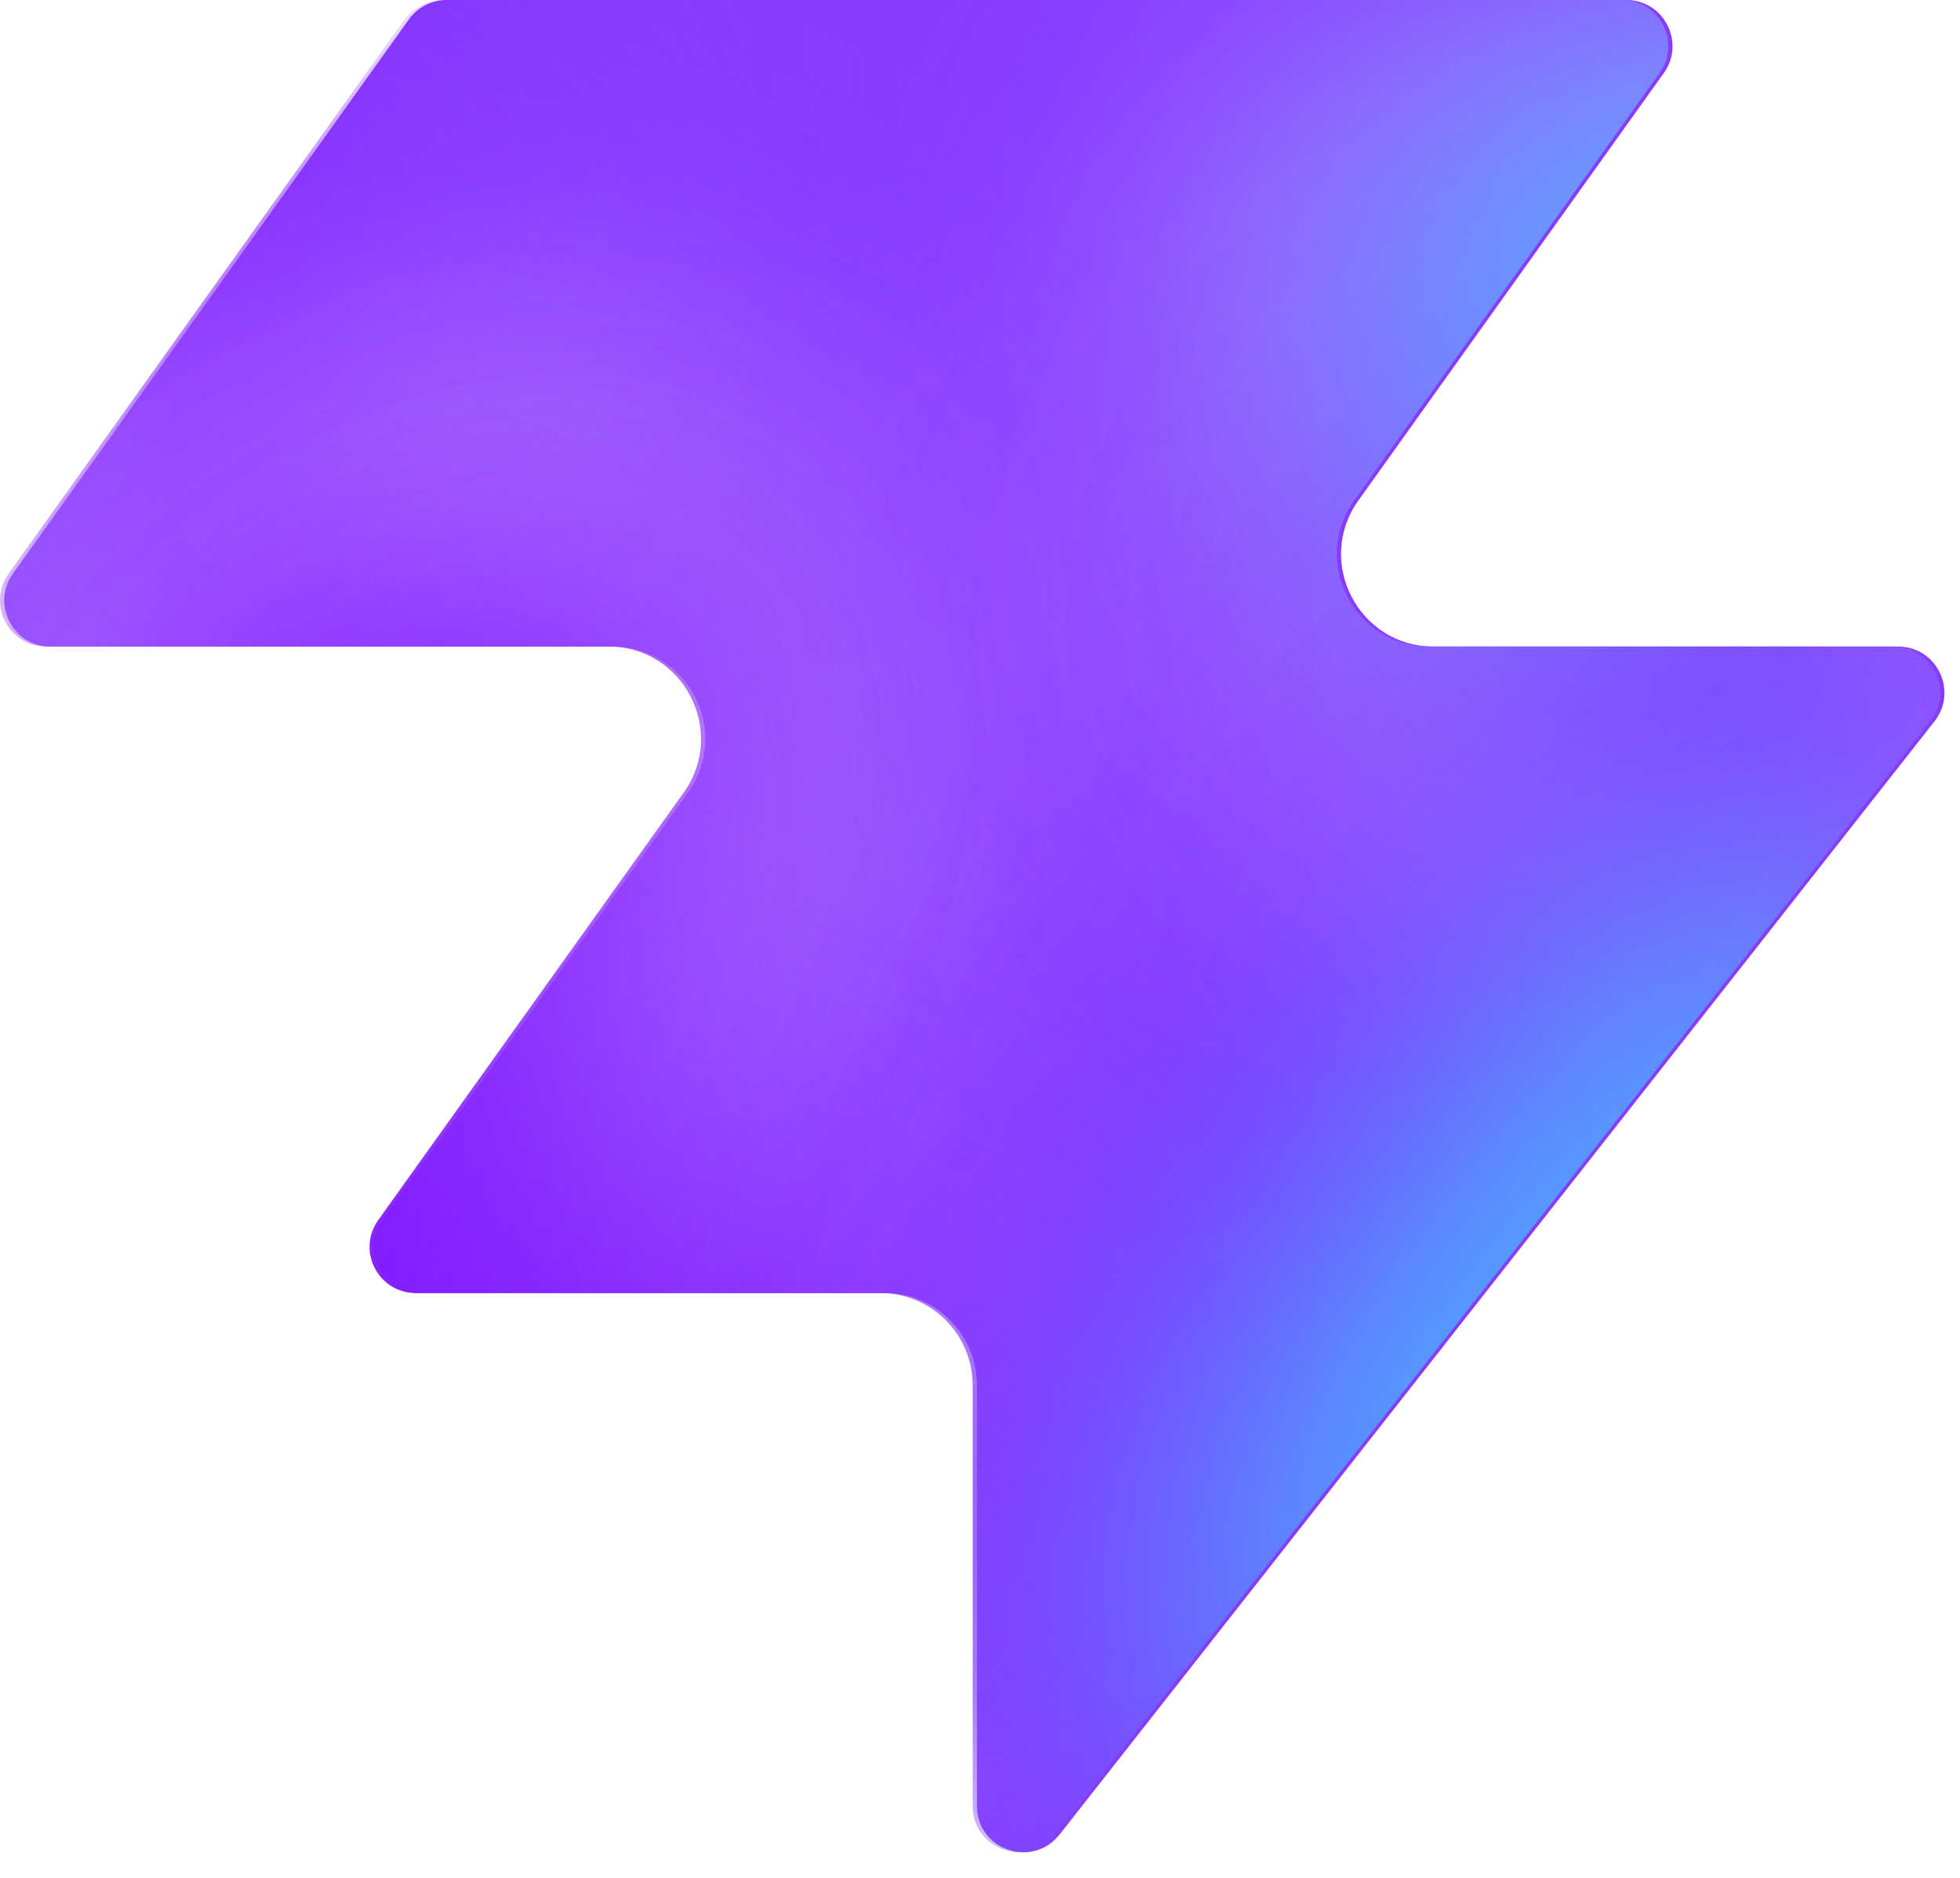
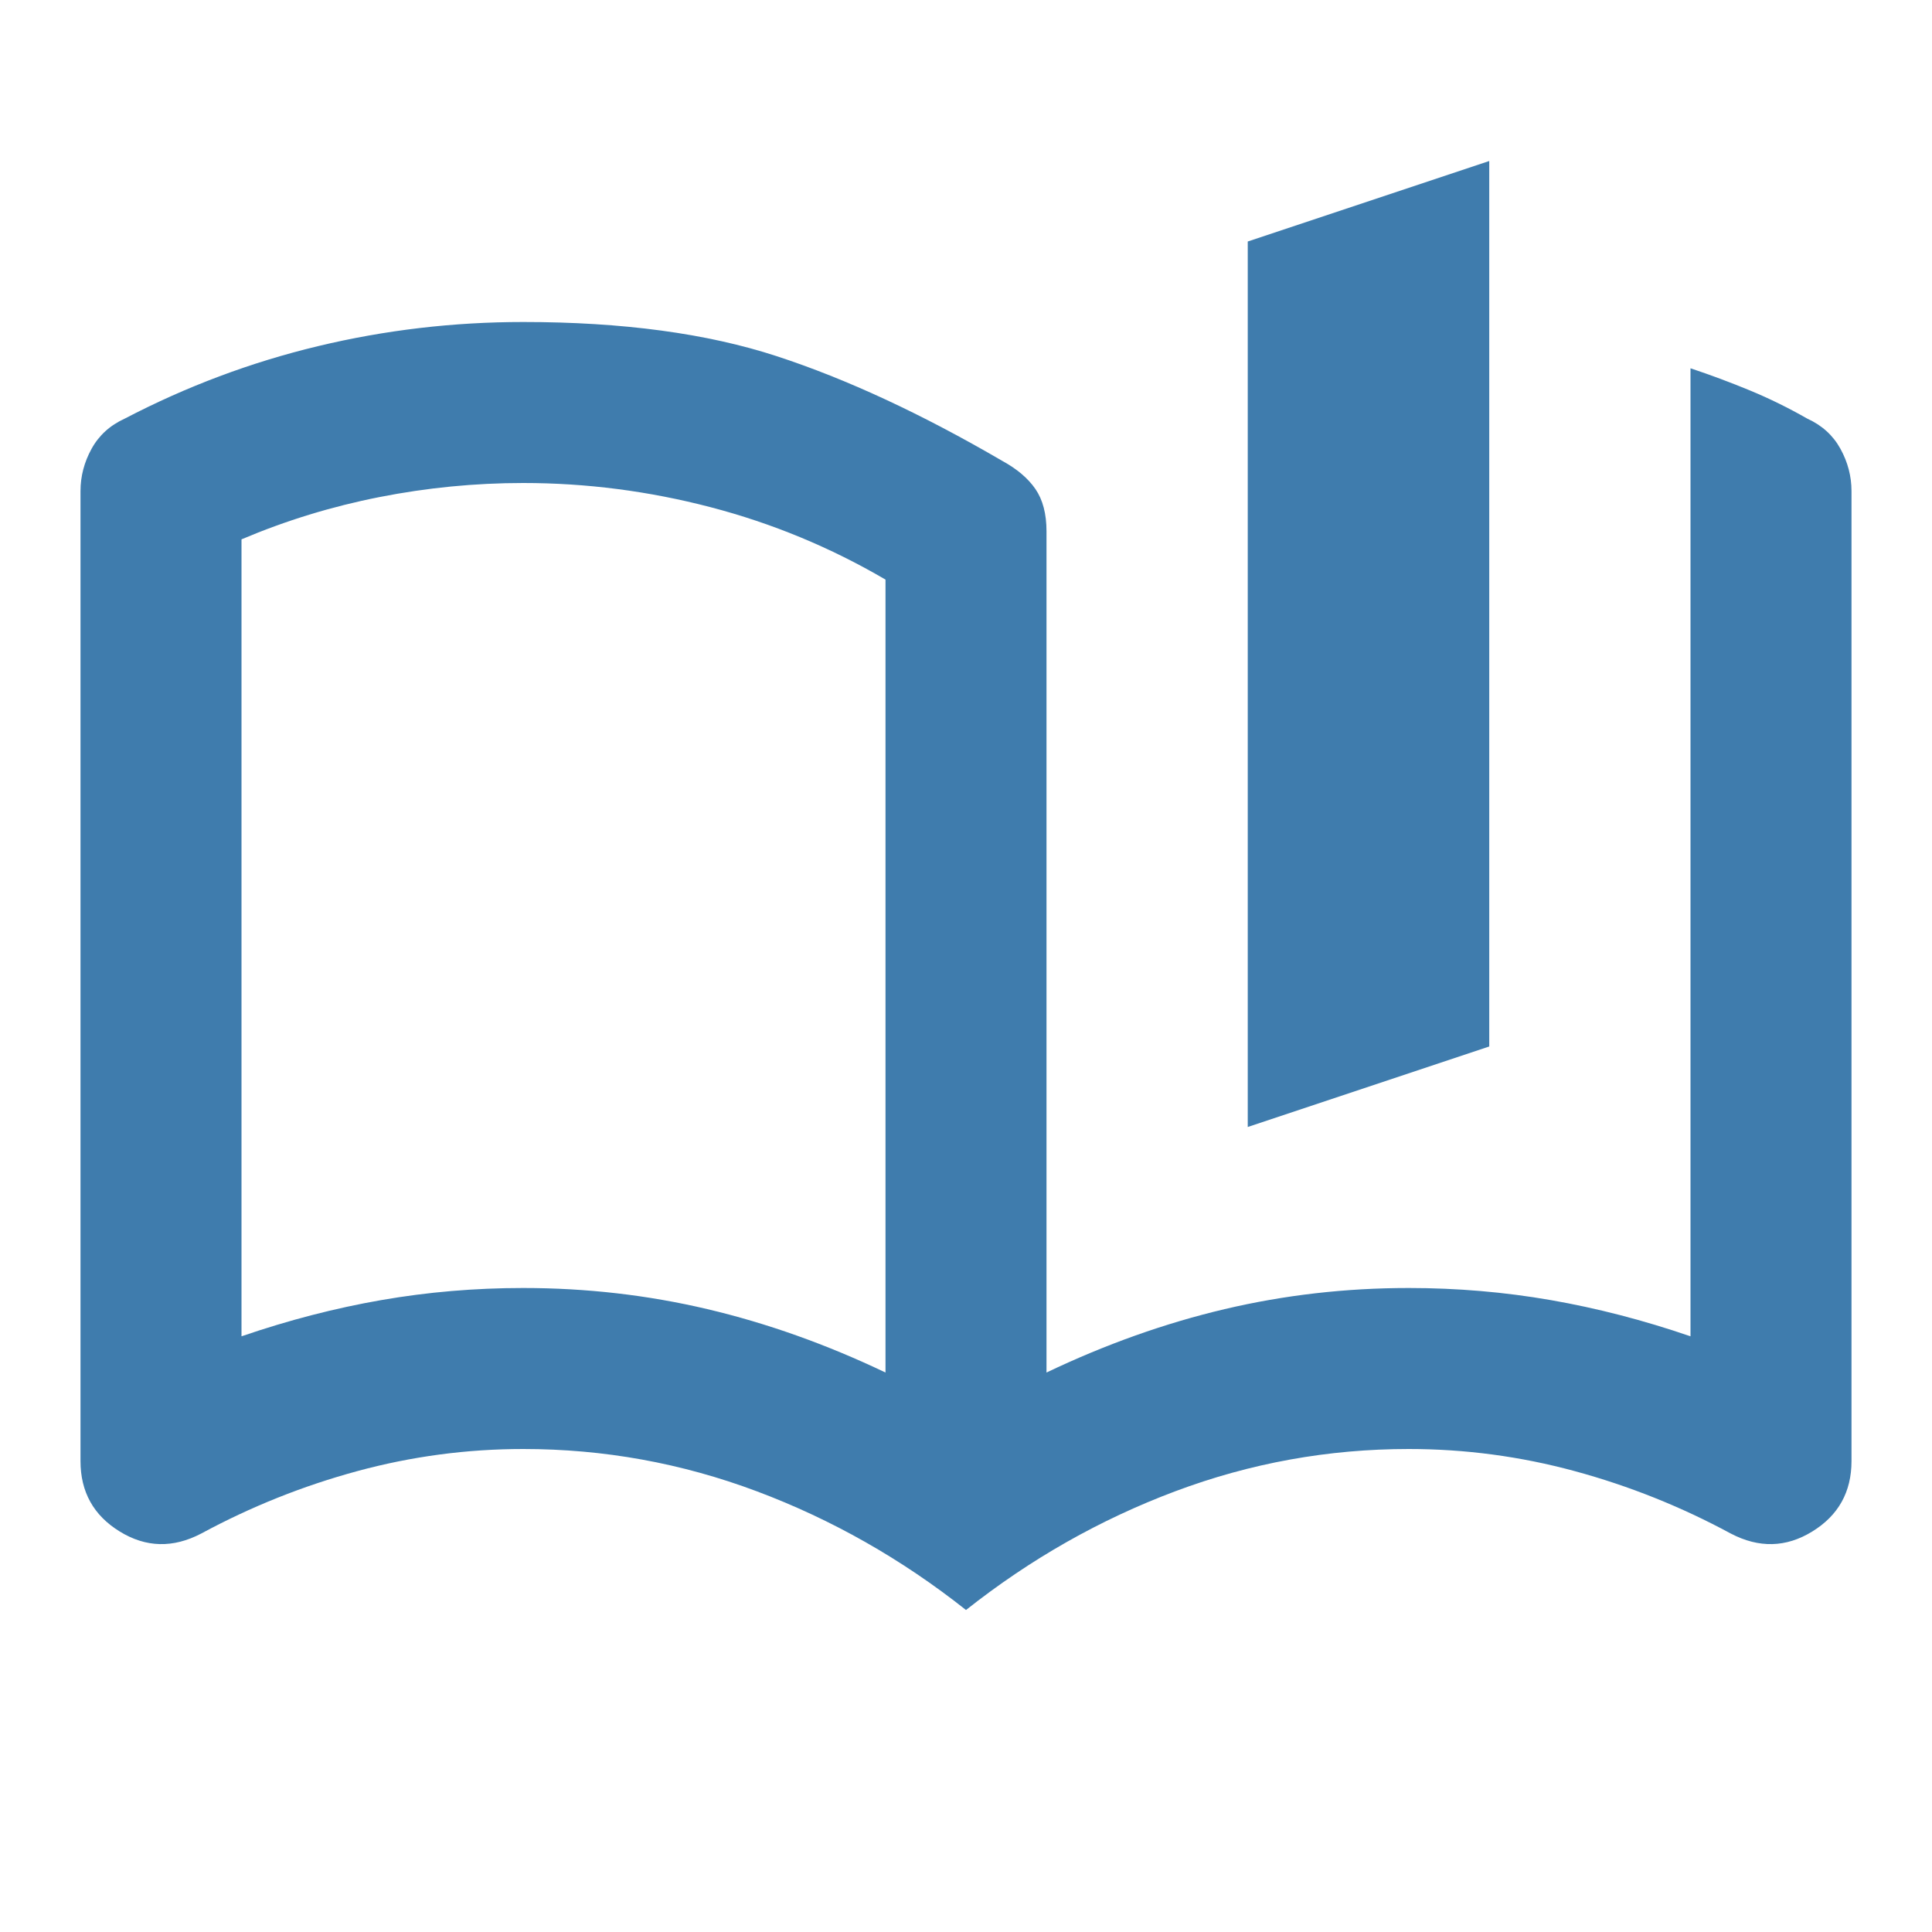
- <svg xmlns="http://www.w3.org/2000/svg" width="48" height="46" fill="none" viewBox="0 0 48 46">
-   <path fill="#863bff" d="M25.946 44.938c-.664.845-2.021.375-2.021-.698V33.937a2.26 2.26 0 0 0-2.262-2.262H10.287c-.92 0-1.456-1.04-.92-1.788l7.48-10.471c1.07-1.497 0-3.578-1.842-3.578H1.237c-.92 0-1.456-1.04-.92-1.788L10.013.474c.214-.297.556-.474.92-.474h28.894c.92 0 1.456 1.04.92 1.788l-7.48 10.471c-1.07 1.498 0 3.579 1.842 3.579h11.377c.943 0 1.473 1.088.89 1.83L25.947 44.94z" style="fill:#863bff;fill:color(display-p3 .525 .23 1);fill-opacity:1" />
-   <mask id="a" width="48" height="46" x="0" y="0" maskUnits="userSpaceOnUse" style="mask-type:alpha">
-     <path fill="#000" d="M25.842 44.938c-.664.844-2.021.375-2.021-.698V33.937a2.26 2.26 0 0 0-2.262-2.262H10.183c-.92 0-1.456-1.04-.92-1.788l7.48-10.471c1.07-1.498 0-3.579-1.842-3.579H1.133c-.92 0-1.456-1.04-.92-1.787L9.91.473c.214-.297.556-.474.92-.474h28.894c.92 0 1.456 1.04.92 1.788l-7.48 10.471c-1.07 1.498 0 3.578 1.842 3.578h11.377c.943 0 1.473 1.088.89 1.832L25.843 44.94z" style="fill:#000;fill-opacity:1" />
-   </mask>
-   <g mask="url(#a)">
-     <g filter="url(#b)">
-       <ellipse cx="5.508" cy="14.704" fill="#ede6ff" rx="5.508" ry="14.704" style="fill:#ede6ff;fill:color(display-p3 .927 .903 1);fill-opacity:1" transform="matrix(.00324 1 1 -.00324 -4.47 31.516)" />
-     </g>
-     <g filter="url(#c)">
-       <ellipse cx="10.399" cy="29.851" fill="#ede6ff" rx="10.399" ry="29.851" style="fill:#ede6ff;fill:color(display-p3 .927 .903 1);fill-opacity:1" transform="matrix(.00324 1 1 -.00324 -39.328 7.883)" />
-     </g>
-     <g filter="url(#d)">
-       <ellipse cx="5.508" cy="30.487" fill="#7e14ff" rx="5.508" ry="30.487" style="fill:#7e14ff;fill:color(display-p3 .492 .077 1);fill-opacity:1" transform="rotate(89.814 -25.913 -14.639)scale(1 -1)" />
-     </g>
-     <g filter="url(#e)">
-       <ellipse cx="5.508" cy="30.599" fill="#7e14ff" rx="5.508" ry="30.599" style="fill:#7e14ff;fill:color(display-p3 .492 .077 1);fill-opacity:1" transform="rotate(89.814 -32.644 -3.334)scale(1 -1)" />
-     </g>
-     <g filter="url(#f)">
-       <ellipse cx="5.508" cy="30.599" fill="#7e14ff" rx="5.508" ry="30.599" style="fill:#7e14ff;fill:color(display-p3 .492 .077 1);fill-opacity:1" transform="matrix(.00324 1 1 -.00324 -34.34 30.47)" />
-     </g>
-     <g filter="url(#g)">
-       <ellipse cx="14.072" cy="22.078" fill="#ede6ff" rx="14.072" ry="22.078" style="fill:#ede6ff;fill:color(display-p3 .927 .903 1);fill-opacity:1" transform="rotate(93.35 24.506 48.493)scale(-1 1)" />
-     </g>
-     <g filter="url(#h)">
-       <ellipse cx="3.47" cy="21.501" fill="#7e14ff" rx="3.47" ry="21.501" style="fill:#7e14ff;fill:color(display-p3 .492 .077 1);fill-opacity:1" transform="rotate(89.009 28.708 47.59)scale(-1 1)" />
-     </g>
-     <g filter="url(#i)">
-       <ellipse cx="3.47" cy="21.501" fill="#7e14ff" rx="3.47" ry="21.501" style="fill:#7e14ff;fill:color(display-p3 .492 .077 1);fill-opacity:1" transform="rotate(89.009 28.708 47.59)scale(-1 1)" />
-     </g>
-     <g filter="url(#j)">
-       <ellipse cx=".387" cy="8.972" fill="#7e14ff" rx="4.407" ry="29.108" style="fill:#7e14ff;fill:color(display-p3 .492 .077 1);fill-opacity:1" transform="rotate(39.51 .387 8.972)" />
-     </g>
-     <g filter="url(#k)">
-       <ellipse cx="47.523" cy="-6.092" fill="#7e14ff" rx="4.407" ry="29.108" style="fill:#7e14ff;fill:color(display-p3 .492 .077 1);fill-opacity:1" transform="rotate(37.892 47.523 -6.092)" />
-     </g>
-     <g filter="url(#l)">
-       <ellipse cx="41.412" cy="6.333" fill="#47bfff" rx="5.971" ry="9.665" style="fill:#47bfff;fill:color(display-p3 .28 .748 1);fill-opacity:1" transform="rotate(37.892 41.412 6.333)" />
-     </g>
-     <g filter="url(#m)">
-       <ellipse cx="-1.879" cy="38.332" fill="#7e14ff" rx="4.407" ry="29.108" style="fill:#7e14ff;fill:color(display-p3 .492 .077 1);fill-opacity:1" transform="rotate(37.892 -1.88 38.332)" />
-     </g>
-     <g filter="url(#n)">
-       <ellipse cx="-1.879" cy="38.332" fill="#7e14ff" rx="4.407" ry="29.108" style="fill:#7e14ff;fill:color(display-p3 .492 .077 1);fill-opacity:1" transform="rotate(37.892 -1.88 38.332)" />
-     </g>
-     <g filter="url(#o)">
-       <ellipse cx="35.651" cy="29.907" fill="#7e14ff" rx="4.407" ry="29.108" style="fill:#7e14ff;fill:color(display-p3 .492 .077 1);fill-opacity:1" transform="rotate(37.892 35.651 29.907)" />
-     </g>
-     <g filter="url(#p)">
-       <ellipse cx="38.418" cy="32.4" fill="#47bfff" rx="5.971" ry="15.297" style="fill:#47bfff;fill:color(display-p3 .28 .748 1);fill-opacity:1" transform="rotate(37.892 38.418 32.4)" />
-     </g>
-   </g>
-   <defs>
-     <filter id="b" width="60.045" height="41.654" x="-19.77" y="16.149" color-interpolation-filters="sRGB" filterUnits="userSpaceOnUse">
-       <feFlood flood-opacity="0" result="BackgroundImageFix" />
-       <feBlend in="SourceGraphic" in2="BackgroundImageFix" result="shape" />
-       <feGaussianBlur result="effect1_foregroundBlur_2002_17158" stdDeviation="7.659" />
-     </filter>
-     <filter id="c" width="90.34" height="51.437" x="-54.613" y="-7.533" color-interpolation-filters="sRGB" filterUnits="userSpaceOnUse">
-       <feFlood flood-opacity="0" result="BackgroundImageFix" />
-       <feBlend in="SourceGraphic" in2="BackgroundImageFix" result="shape" />
-       <feGaussianBlur result="effect1_foregroundBlur_2002_17158" stdDeviation="7.659" />
-     </filter>
-     <filter id="d" width="79.355" height="29.4" x="-49.64" y="2.03" color-interpolation-filters="sRGB" filterUnits="userSpaceOnUse">
-       <feFlood flood-opacity="0" result="BackgroundImageFix" />
-       <feBlend in="SourceGraphic" in2="BackgroundImageFix" result="shape" />
-       <feGaussianBlur result="effect1_foregroundBlur_2002_17158" stdDeviation="4.596" />
-     </filter>
-     <filter id="e" width="79.579" height="29.4" x="-45.045" y="20.029" color-interpolation-filters="sRGB" filterUnits="userSpaceOnUse">
-       <feFlood flood-opacity="0" result="BackgroundImageFix" />
-       <feBlend in="SourceGraphic" in2="BackgroundImageFix" result="shape" />
-       <feGaussianBlur result="effect1_foregroundBlur_2002_17158" stdDeviation="4.596" />
-     </filter>
-     <filter id="f" width="79.579" height="29.4" x="-43.513" y="21.178" color-interpolation-filters="sRGB" filterUnits="userSpaceOnUse">
-       <feFlood flood-opacity="0" result="BackgroundImageFix" />
-       <feBlend in="SourceGraphic" in2="BackgroundImageFix" result="shape" />
-       <feGaussianBlur result="effect1_foregroundBlur_2002_17158" stdDeviation="4.596" />
-     </filter>
-     <filter id="g" width="74.749" height="58.852" x="15.756" y="-17.901" color-interpolation-filters="sRGB" filterUnits="userSpaceOnUse">
-       <feFlood flood-opacity="0" result="BackgroundImageFix" />
-       <feBlend in="SourceGraphic" in2="BackgroundImageFix" result="shape" />
-       <feGaussianBlur result="effect1_foregroundBlur_2002_17158" stdDeviation="7.659" />
-     </filter>
-     <filter id="h" width="61.377" height="25.362" x="23.548" y="2.284" color-interpolation-filters="sRGB" filterUnits="userSpaceOnUse">
-       <feFlood flood-opacity="0" result="BackgroundImageFix" />
-       <feBlend in="SourceGraphic" in2="BackgroundImageFix" result="shape" />
-       <feGaussianBlur result="effect1_foregroundBlur_2002_17158" stdDeviation="4.596" />
-     </filter>
-     <filter id="i" width="61.377" height="25.362" x="23.548" y="2.284" color-interpolation-filters="sRGB" filterUnits="userSpaceOnUse">
-       <feFlood flood-opacity="0" result="BackgroundImageFix" />
-       <feBlend in="SourceGraphic" in2="BackgroundImageFix" result="shape" />
-       <feGaussianBlur result="effect1_foregroundBlur_2002_17158" stdDeviation="4.596" />
-     </filter>
-     <filter id="j" width="56.045" height="63.649" x="-27.636" y="-22.853" color-interpolation-filters="sRGB" filterUnits="userSpaceOnUse">
-       <feFlood flood-opacity="0" result="BackgroundImageFix" />
-       <feBlend in="SourceGraphic" in2="BackgroundImageFix" result="shape" />
-       <feGaussianBlur result="effect1_foregroundBlur_2002_17158" stdDeviation="4.596" />
-     </filter>
-     <filter id="k" width="54.814" height="64.646" x="20.116" y="-38.415" color-interpolation-filters="sRGB" filterUnits="userSpaceOnUse">
-       <feFlood flood-opacity="0" result="BackgroundImageFix" />
-       <feBlend in="SourceGraphic" in2="BackgroundImageFix" result="shape" />
-       <feGaussianBlur result="effect1_foregroundBlur_2002_17158" stdDeviation="4.596" />
-     </filter>
-     <filter id="l" width="33.541" height="35.313" x="24.641" y="-11.323" color-interpolation-filters="sRGB" filterUnits="userSpaceOnUse">
-       <feFlood flood-opacity="0" result="BackgroundImageFix" />
-       <feBlend in="SourceGraphic" in2="BackgroundImageFix" result="shape" />
-       <feGaussianBlur result="effect1_foregroundBlur_2002_17158" stdDeviation="4.596" />
-     </filter>
-     <filter id="m" width="54.814" height="64.646" x="-29.286" y="6.009" color-interpolation-filters="sRGB" filterUnits="userSpaceOnUse">
-       <feFlood flood-opacity="0" result="BackgroundImageFix" />
-       <feBlend in="SourceGraphic" in2="BackgroundImageFix" result="shape" />
-       <feGaussianBlur result="effect1_foregroundBlur_2002_17158" stdDeviation="4.596" />
-     </filter>
-     <filter id="n" width="54.814" height="64.646" x="-29.286" y="6.009" color-interpolation-filters="sRGB" filterUnits="userSpaceOnUse">
-       <feFlood flood-opacity="0" result="BackgroundImageFix" />
-       <feBlend in="SourceGraphic" in2="BackgroundImageFix" result="shape" />
-       <feGaussianBlur result="effect1_foregroundBlur_2002_17158" stdDeviation="4.596" />
-     </filter>
-     <filter id="o" width="54.814" height="64.646" x="8.244" y="-2.416" color-interpolation-filters="sRGB" filterUnits="userSpaceOnUse">
-       <feFlood flood-opacity="0" result="BackgroundImageFix" />
-       <feBlend in="SourceGraphic" in2="BackgroundImageFix" result="shape" />
-       <feGaussianBlur result="effect1_foregroundBlur_2002_17158" stdDeviation="4.596" />
-     </filter>
-     <filter id="p" width="39.409" height="43.623" x="18.713" y="10.588" color-interpolation-filters="sRGB" filterUnits="userSpaceOnUse">
-       <feFlood flood-opacity="0" result="BackgroundImageFix" />
-       <feBlend in="SourceGraphic" in2="BackgroundImageFix" result="shape" />
-       <feGaussianBlur result="effect1_foregroundBlur_2002_17158" stdDeviation="4.596" />
-     </filter>
-   </defs>
+ <svg xmlns="http://www.w3.org/2000/svg" height="24px" viewBox="0 -960 960 960" width="24px" fill="#3f7cad">
+   <path d="M440-278v-394q-41-24-87-36t-93-12q-36 0-71.5 7T120-692v396q35-12 69.5-18t70.5-6q47 0 91.5 10.5T440-278Zm40 118q-48-38-104-59t-116-21q-42 0-82.5 11T100-198q-21 11-40.5-1T40-234v-482q0-11 5.5-21T62-752q46-24 96-36t102-12q74 0 126 17t112 52q11 6 16.5 14t5.5 21v418q44-21 88.5-31.5T700-320q36 0 70.5 6t69.5 18v-481q15 5 29.5 11t28.5 14q11 5 16.5 15t5.5 21v482q0 23-19.5 35t-40.5 1q-37-20-77.5-31T700-240q-60 0-116 21t-104 59Zm140-240v-440l120-40v440l-120 40Zm-340-99Z" />
</svg>
